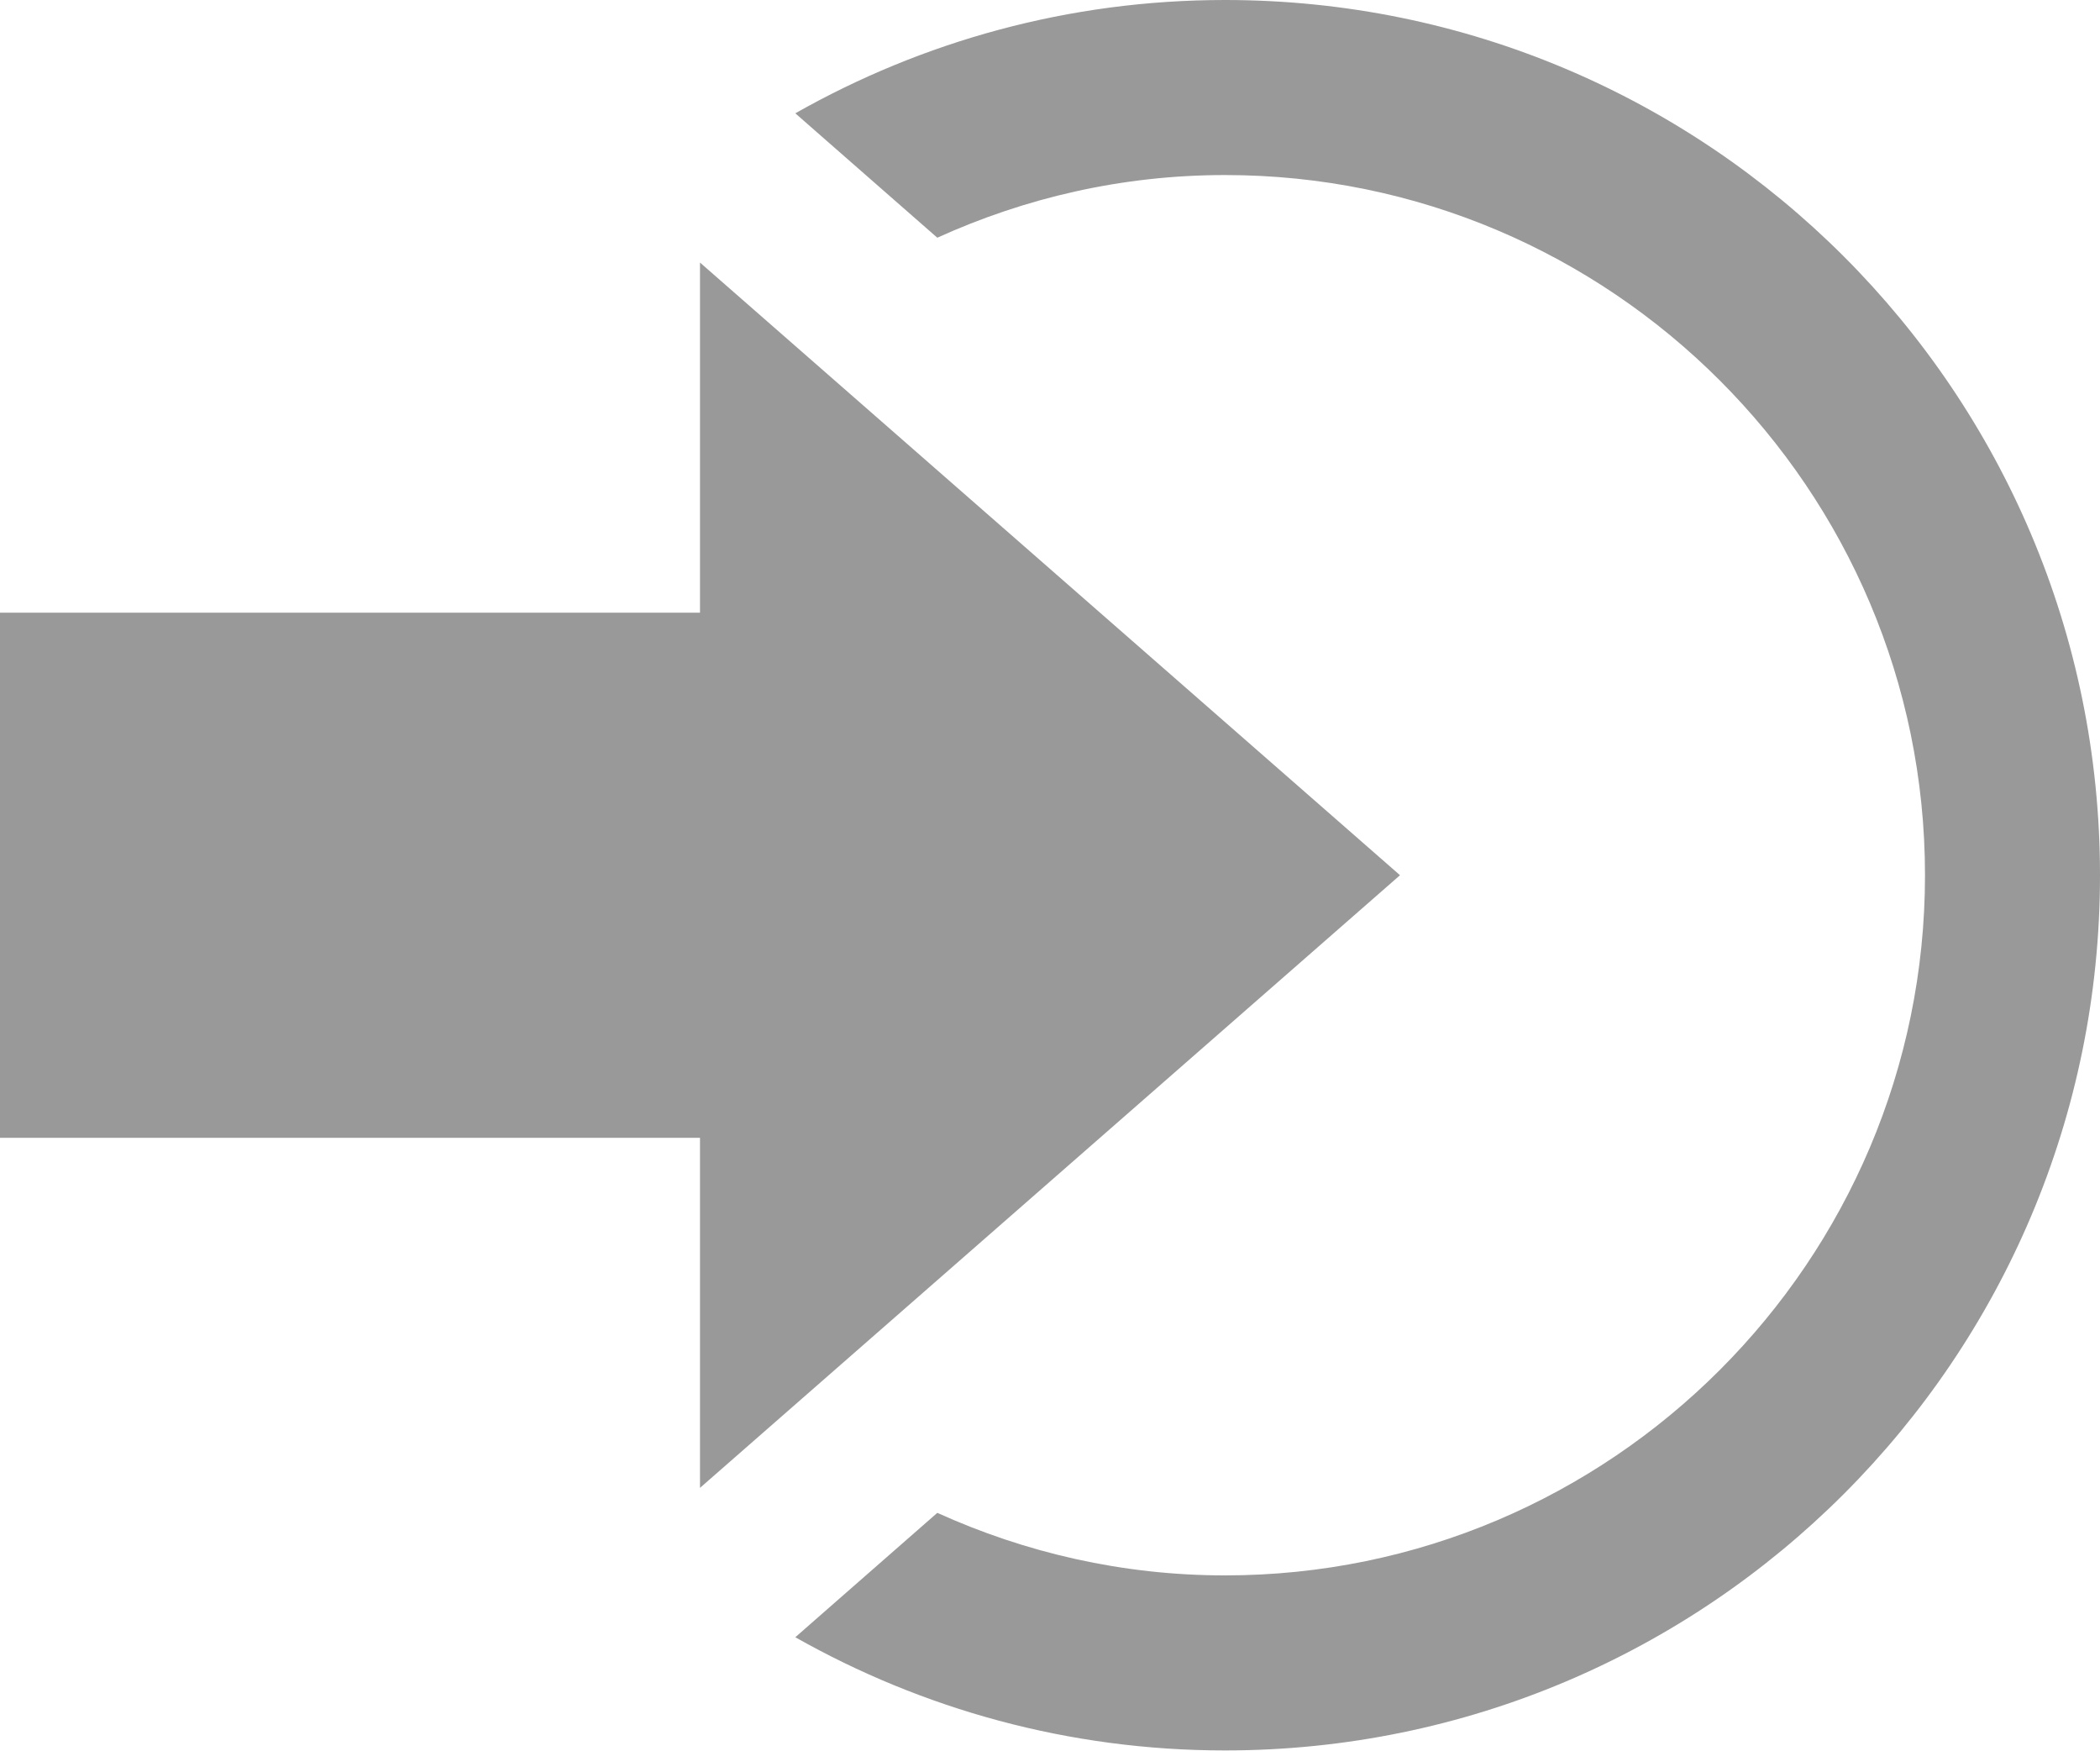
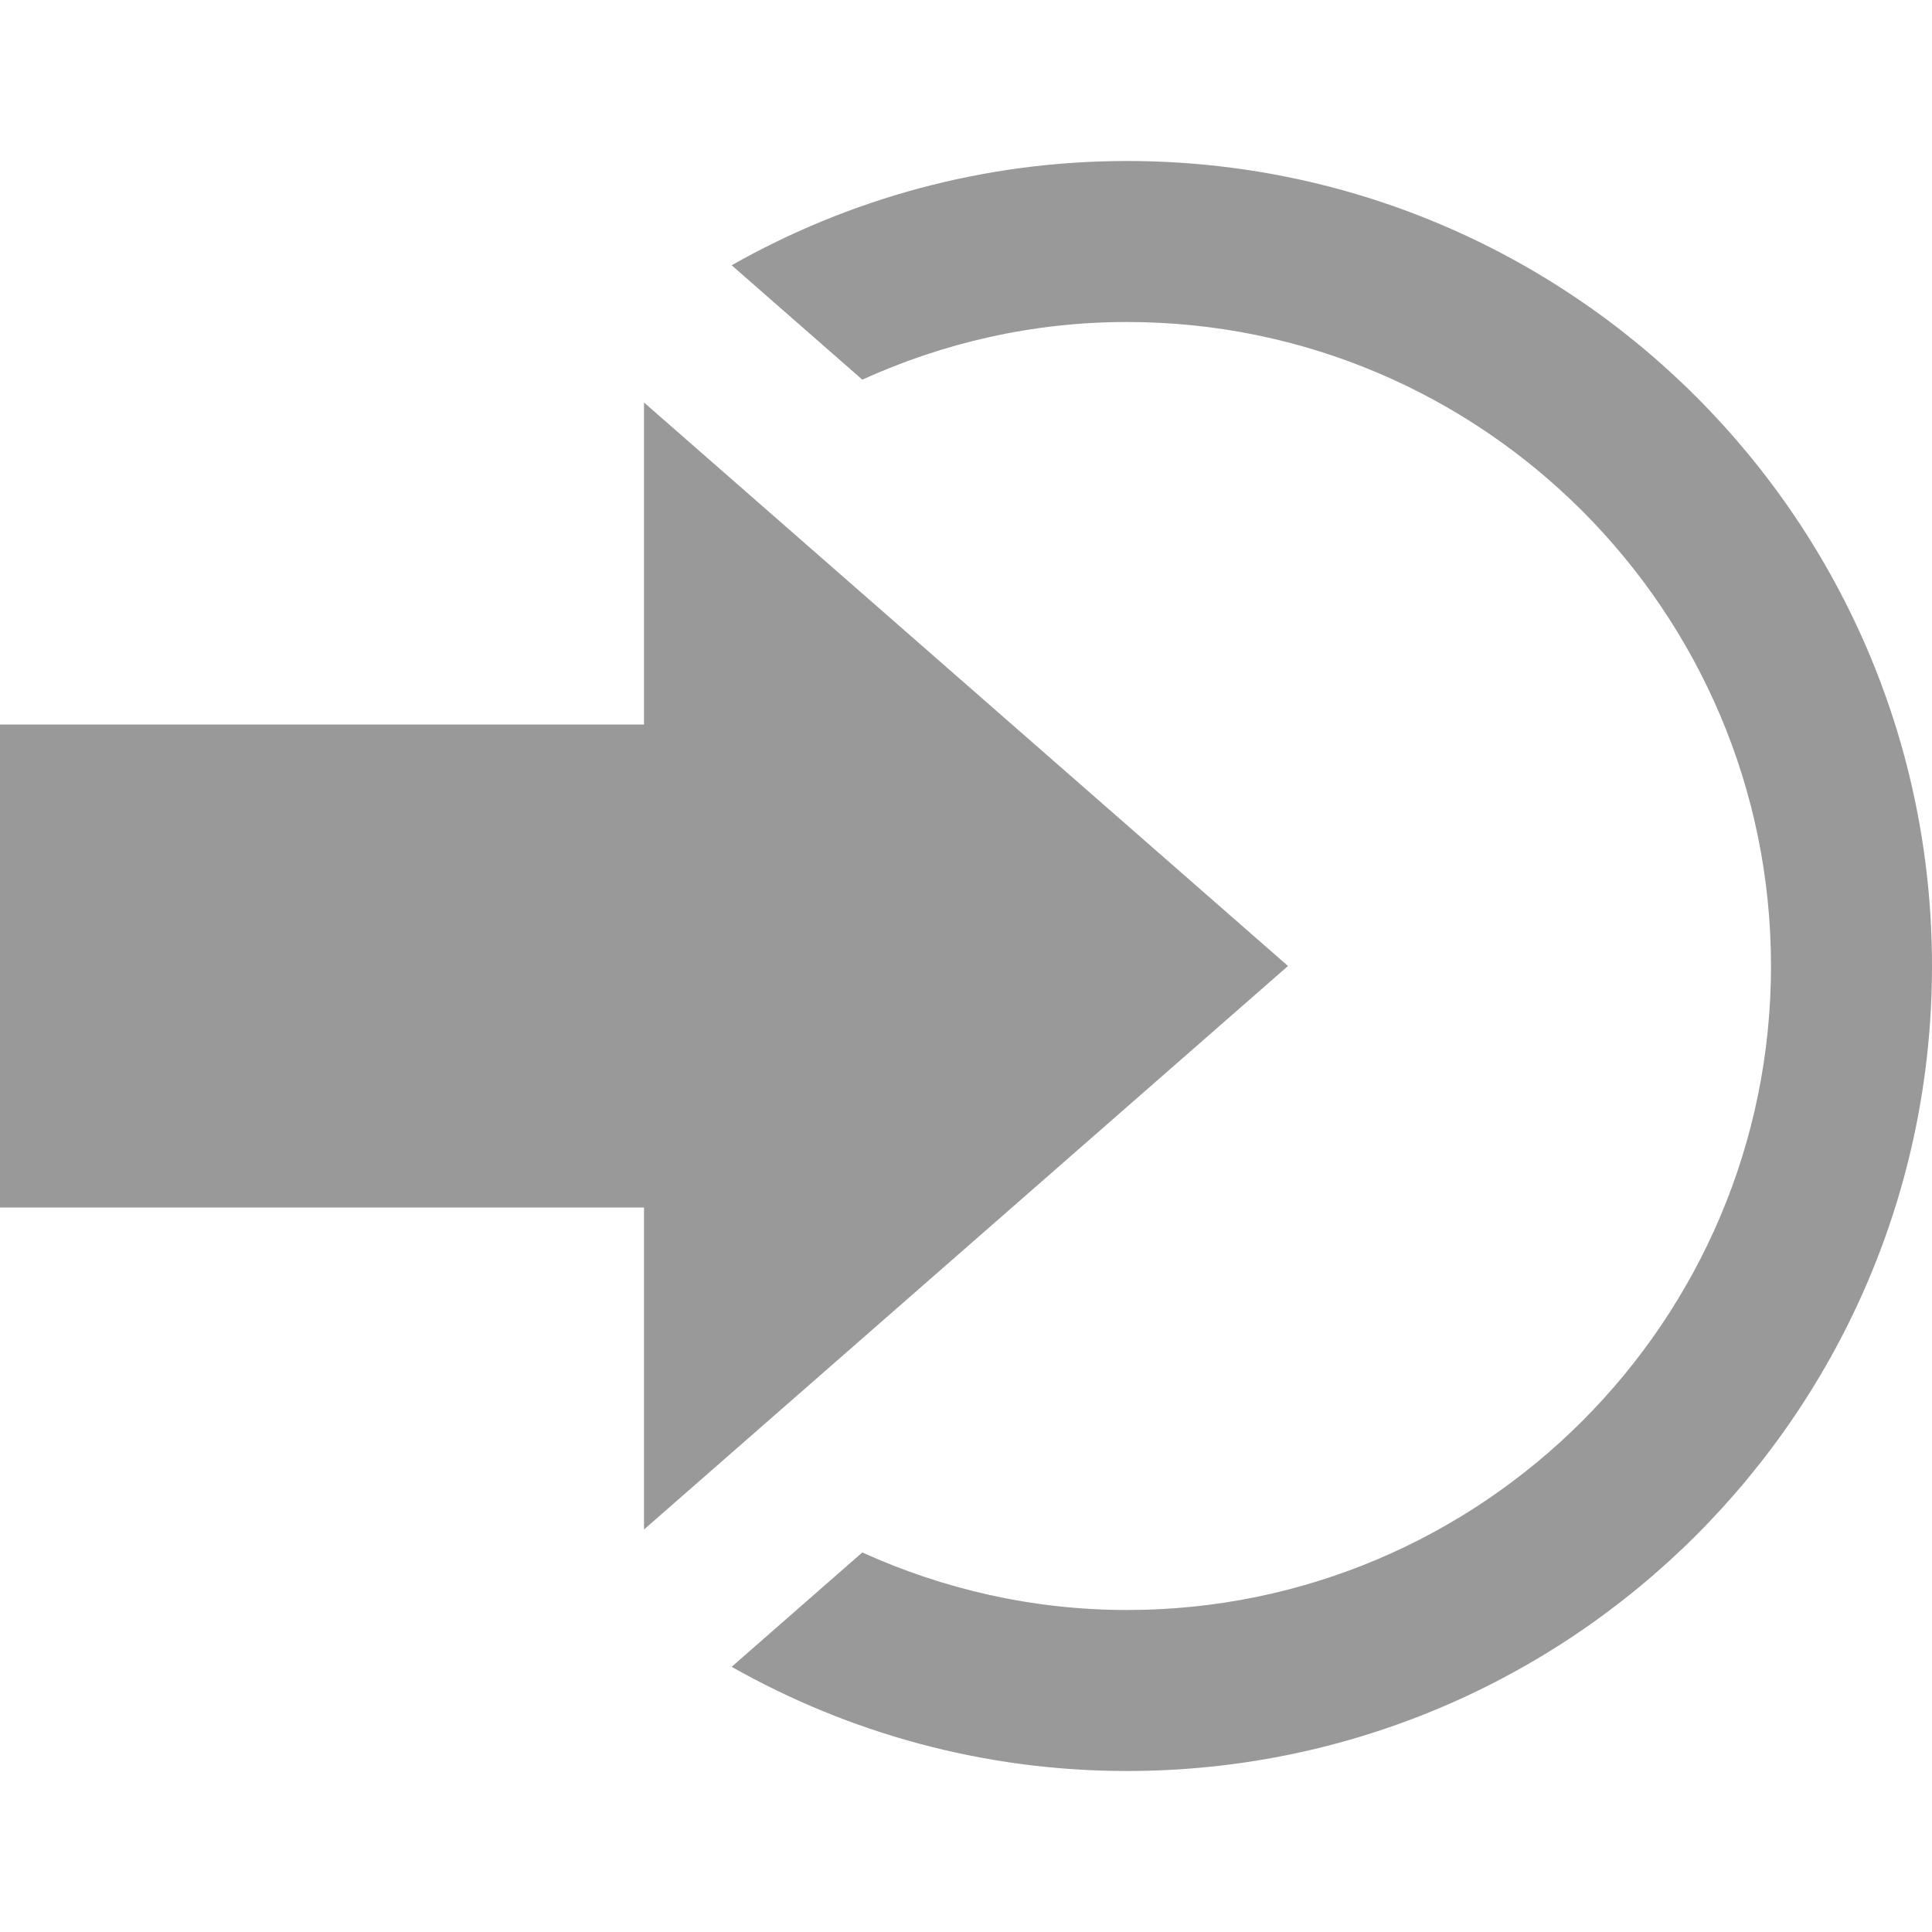
- <svg xmlns="http://www.w3.org/2000/svg" width="18" height="15" viewBox="0 0 18 15" fill="none">
-   <path d="M6 5.25V2.25L12 7.5L6 12.75V9.75H0V5.25H6ZM10.5 0C9.16 0 7.905 0.355 6.817 0.971L6.988 1.121L8.034 2.037C8.787 1.695 9.62 1.5 10.5 1.5C13.808 1.5 16.5 4.192 16.5 7.5C16.5 10.808 13.808 13.5 10.5 13.5C9.62 13.5 8.787 13.305 8.034 12.964L6.988 13.88L6.817 14.03C7.905 14.645 9.16 15 10.5 15C14.642 15 18 11.642 18 7.5C18 3.358 14.642 0 10.5 0Z" fill="#999999" />
+ <svg xmlns="http://www.w3.org/2000/svg" width="24" height="24" viewBox="0 0 24 24" fill="none">
+   <path d="M8 9V5L16 12L8 19V15H0V9H8ZM14 2C12.213 2 10.54 2.474 9.089 3.295L9.317 3.495L10.712 4.716C11.716 4.26 12.827 4 14 4C18.411 4 22 7.589 22 12C22 16.411 18.411 20 14 20C12.827 20 11.716 19.74 10.712 19.285L9.317 20.506L9.089 20.706C10.54 21.526 12.213 22 14 22C19.522 22 24 17.523 24 12C24 6.477 19.522 2 14 2Z" fill="#999999" />
</svg>
